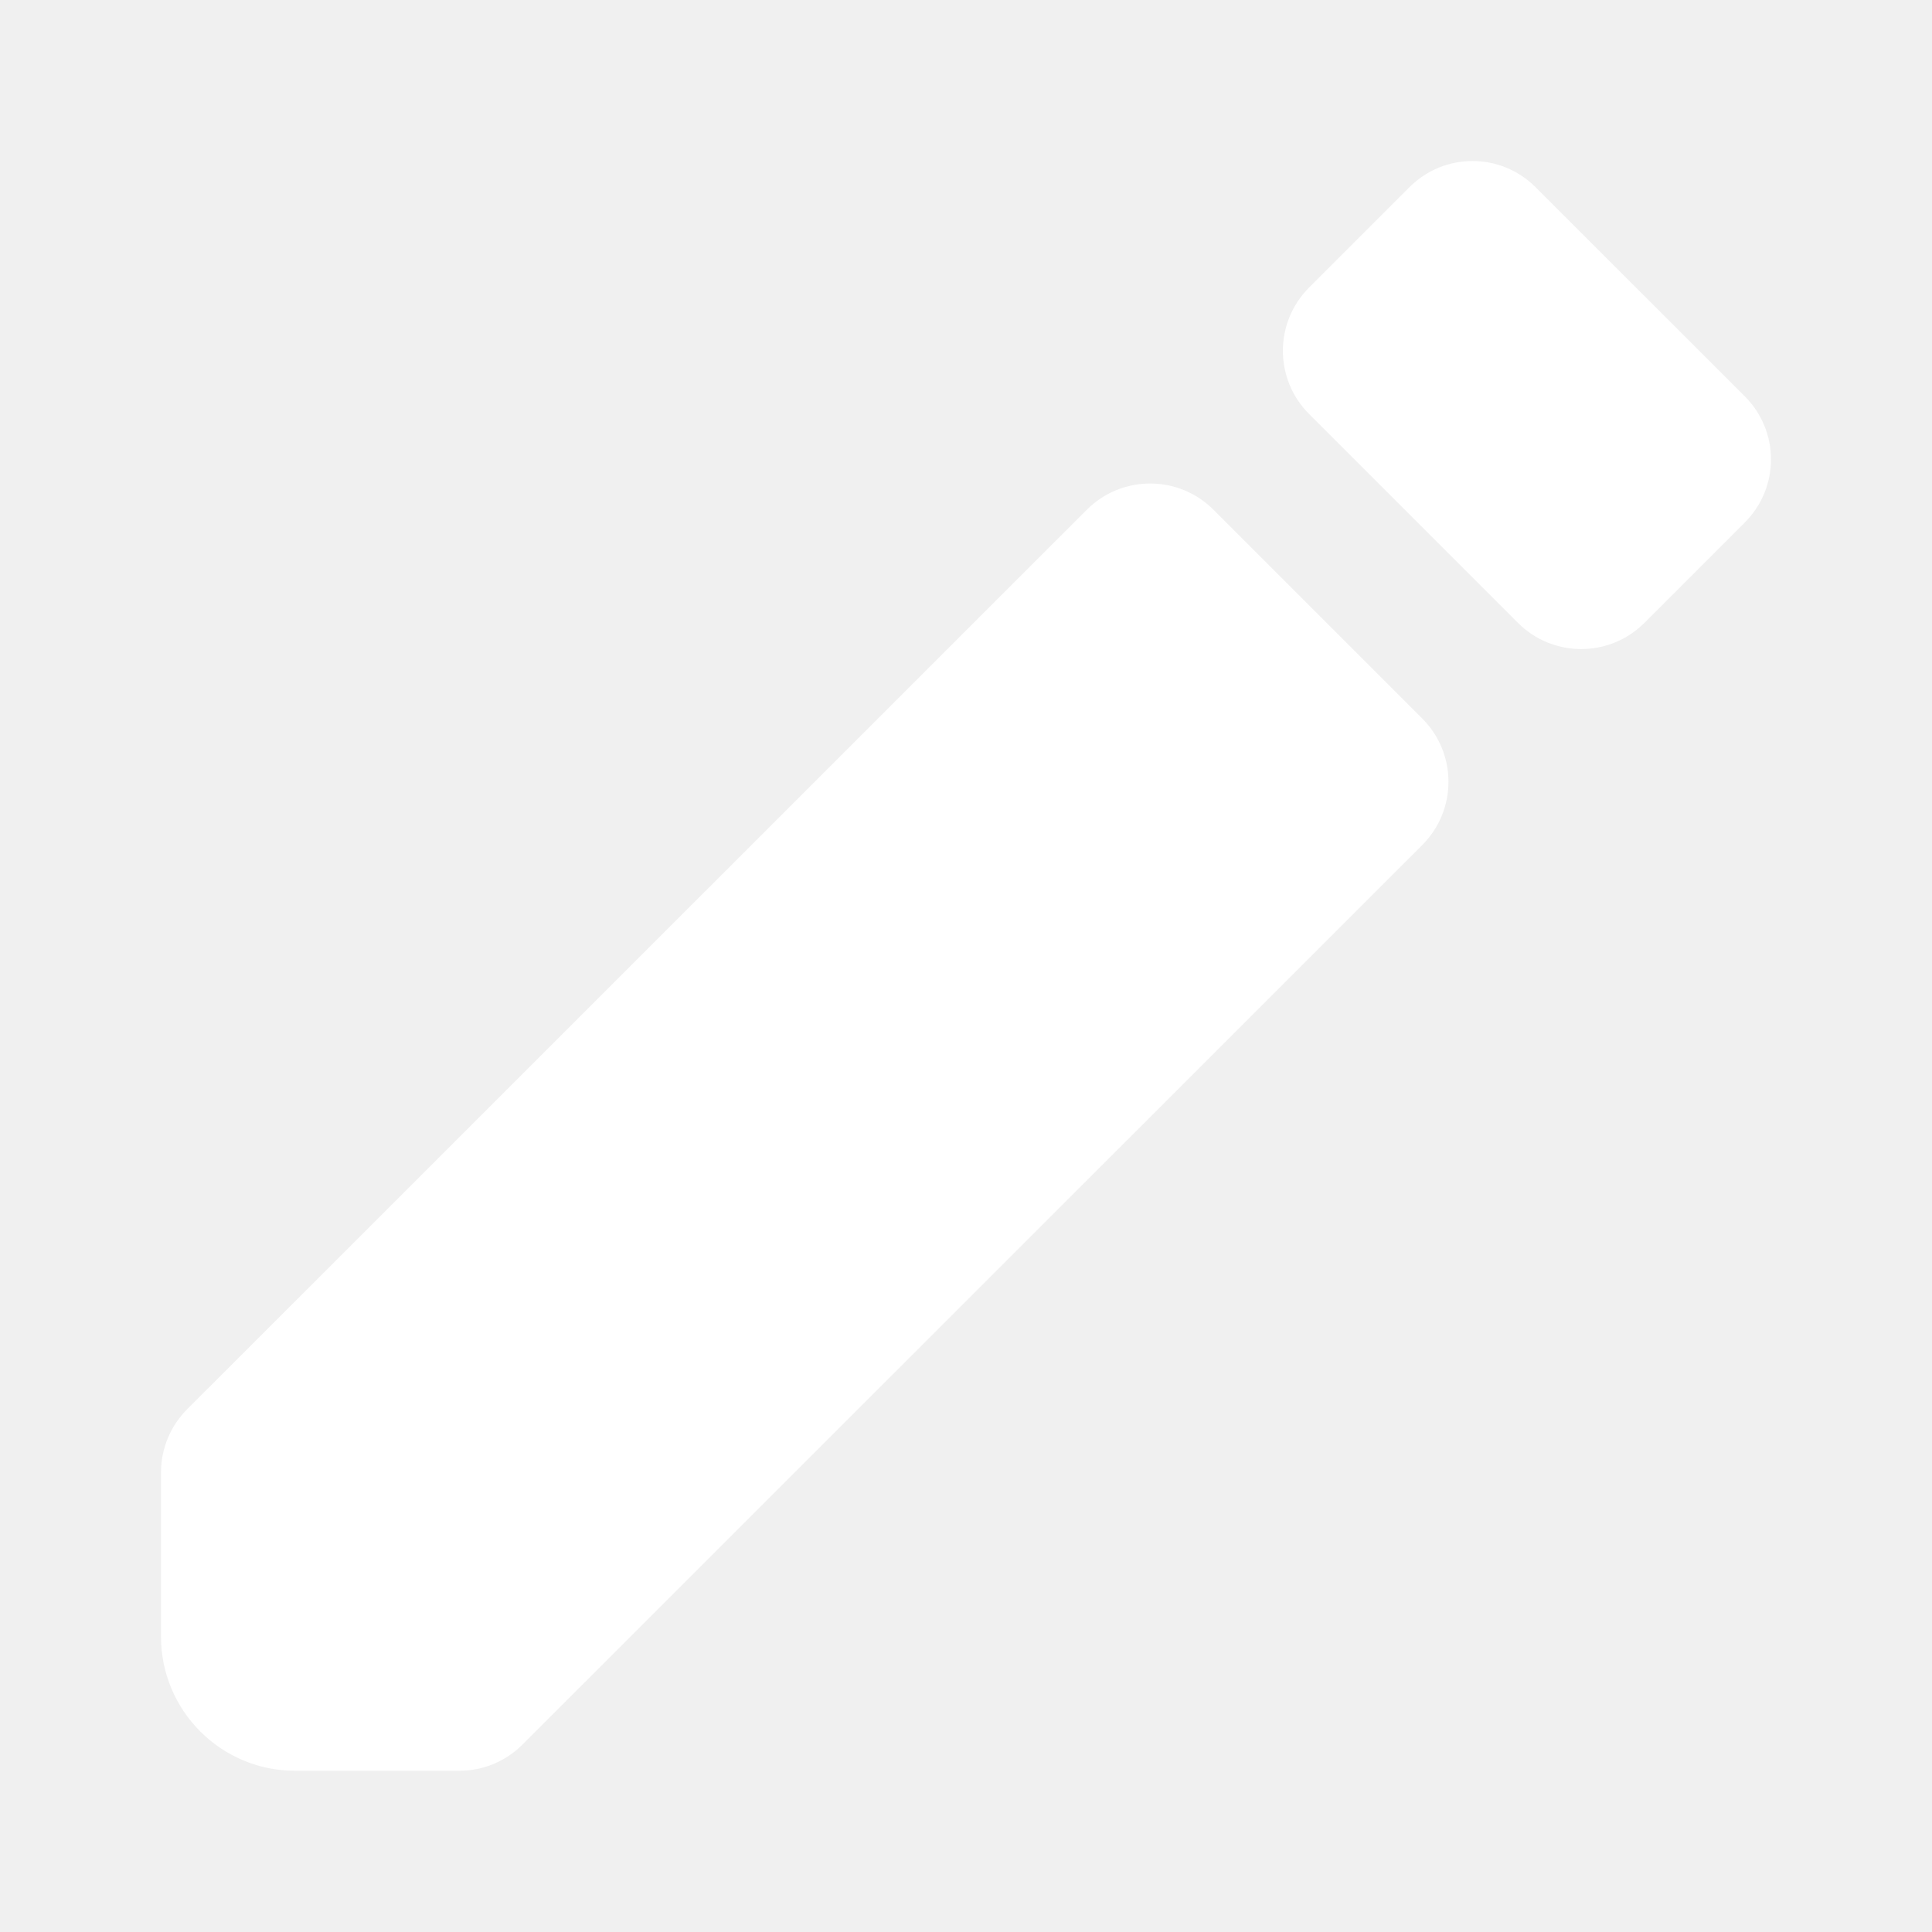
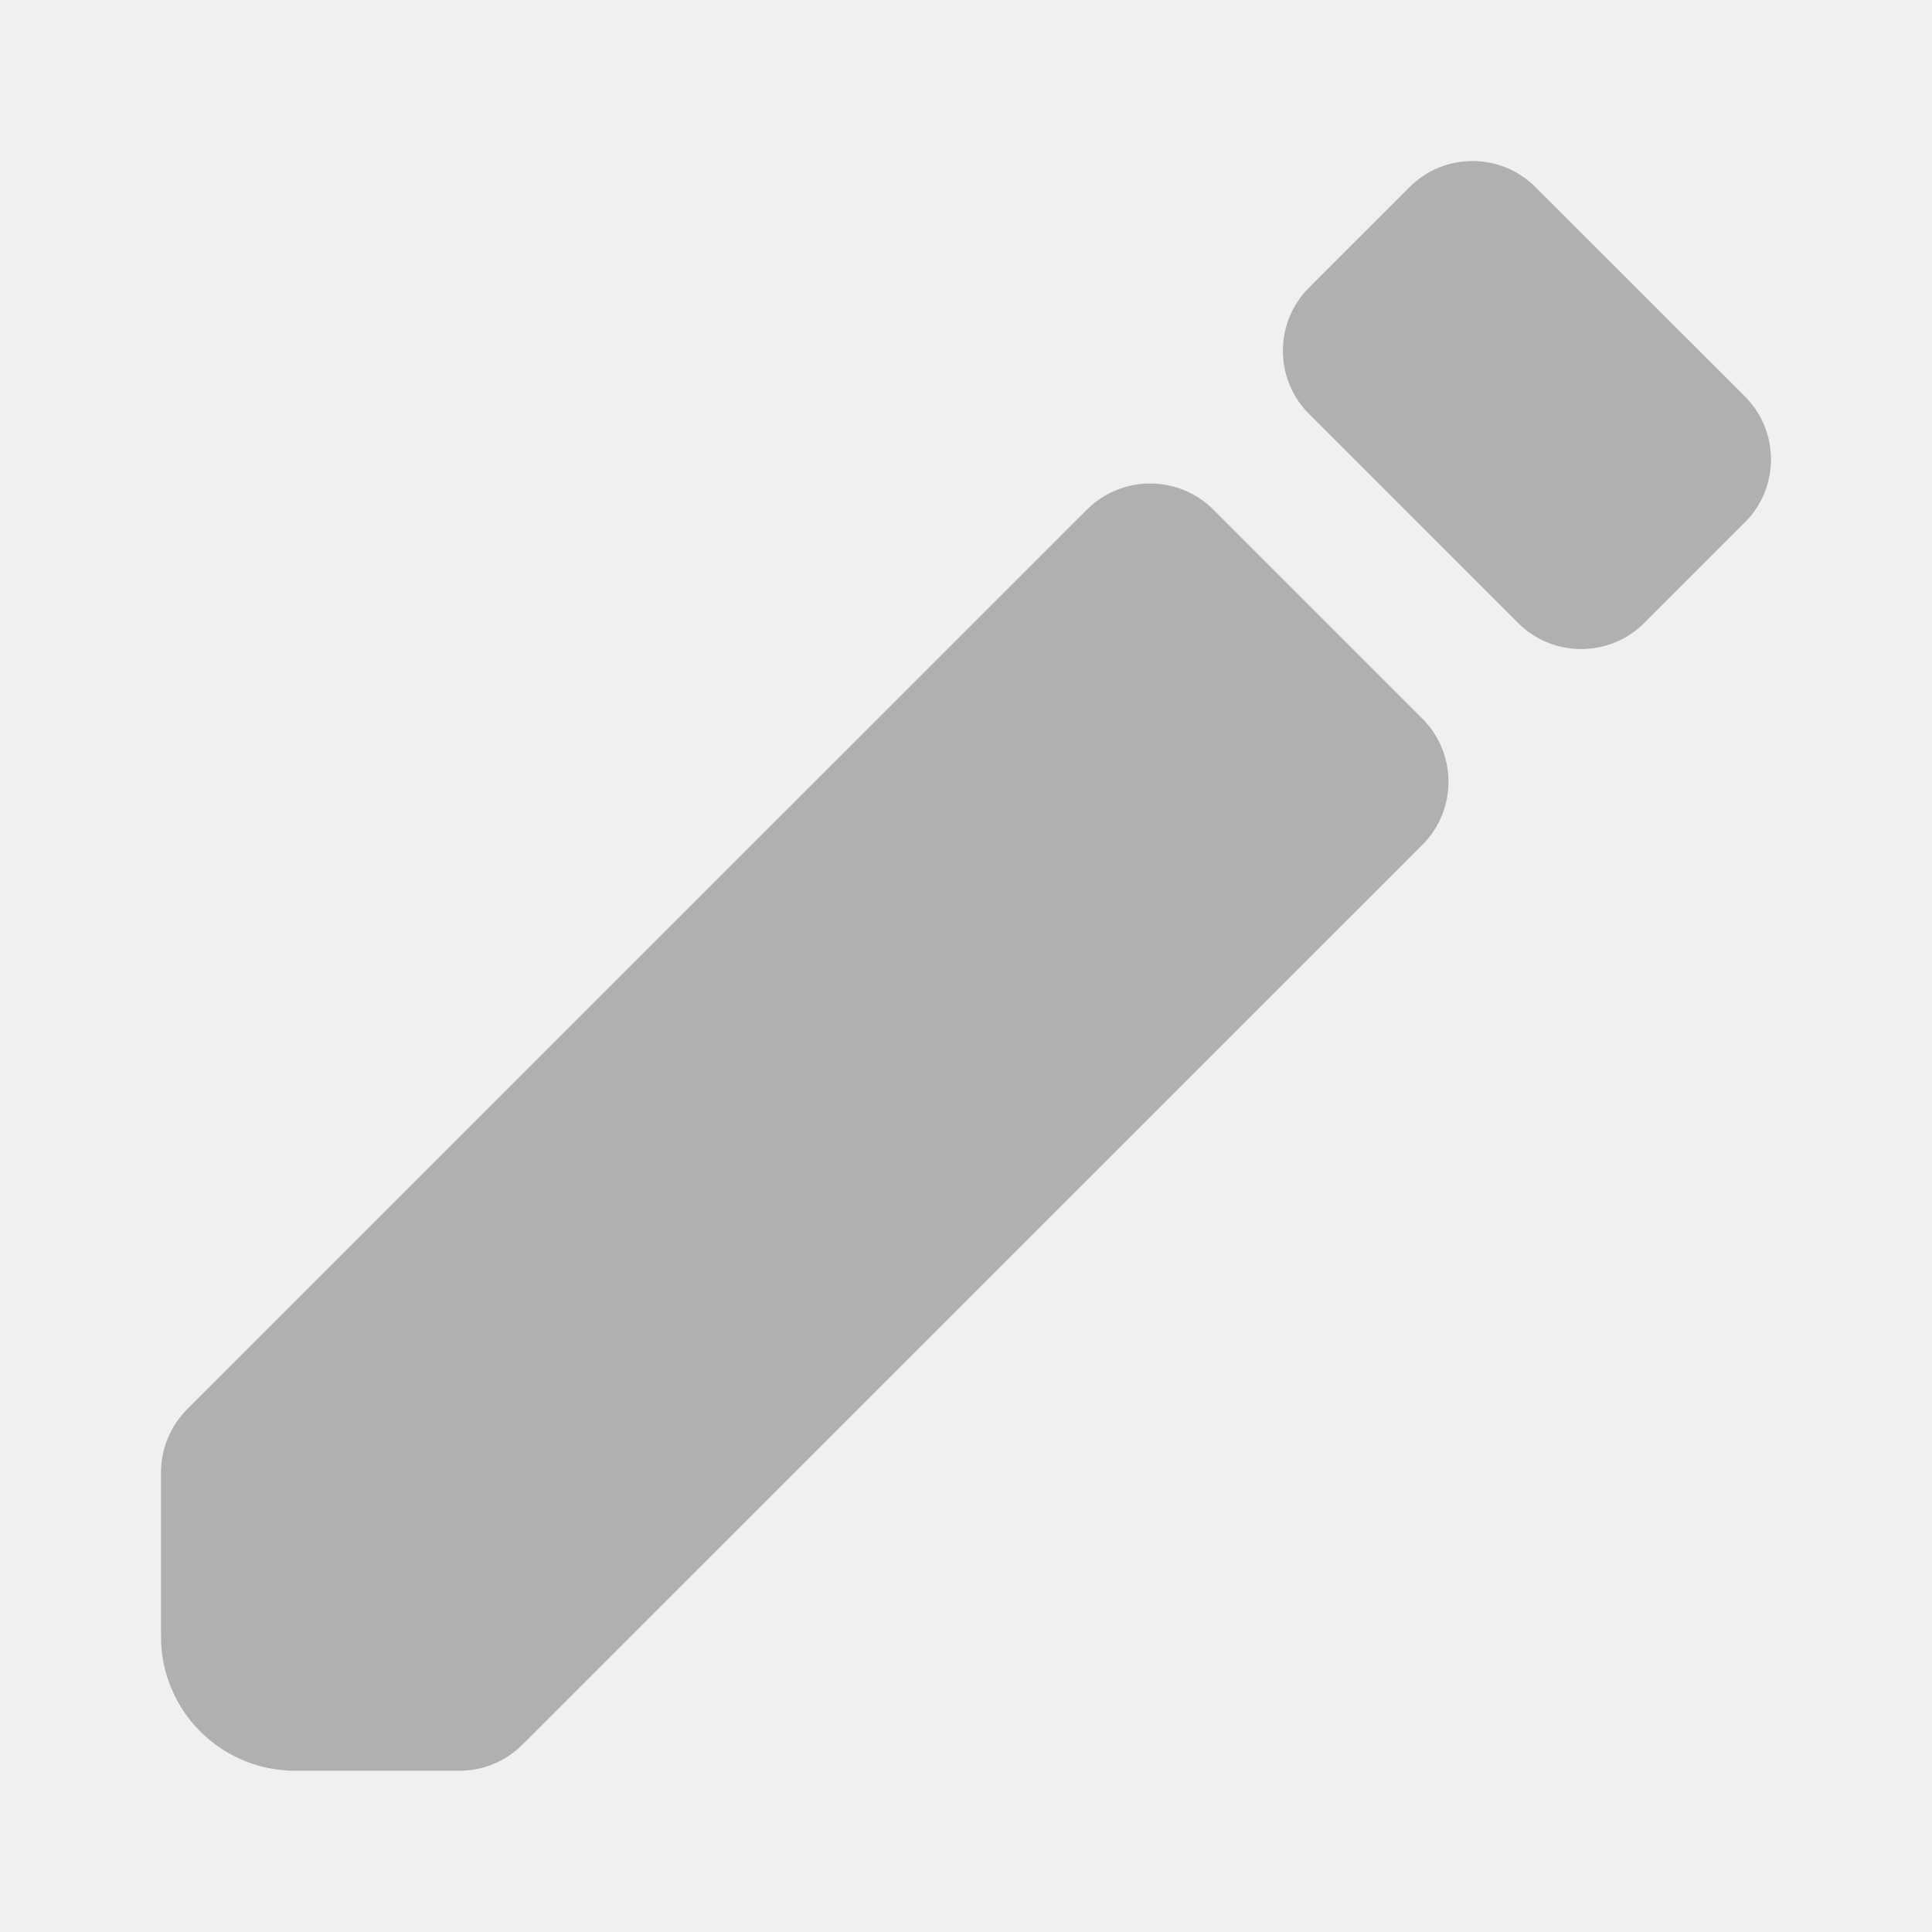
<svg xmlns="http://www.w3.org/2000/svg" width="24" height="24" viewBox="0 0 24 24" fill="none">
  <g clip-path="url(#clip0_125_360)">
-     <path d="M2.325 17.506C2.117 17.714 2 17.997 2 18.291V20.33C2 21.251 2.746 21.997 3.666 21.997H5.706C6.001 21.997 6.283 21.88 6.491 21.671L17.668 10.497C18.102 10.063 18.102 9.36 17.668 8.926L15.073 6.331C14.639 5.898 13.936 5.898 13.502 6.331L2.325 17.506ZM21.675 6.49C22.108 6.057 22.108 5.357 21.675 4.924L19.075 2.325C18.642 1.892 17.942 1.892 17.509 2.325L16.262 3.572C15.828 4.006 15.828 4.709 16.262 5.143L18.857 7.738C19.29 8.171 19.994 8.171 20.427 7.738L21.675 6.49Z" fill="white" />
+     <path d="M2.325 17.506C2.117 17.714 2 17.997 2 18.291V20.33C2 21.251 2.746 21.997 3.666 21.997H5.706C6.001 21.997 6.283 21.88 6.491 21.671L17.668 10.497C18.102 10.063 18.102 9.36 17.668 8.926L15.073 6.331C14.639 5.898 13.936 5.898 13.502 6.331L2.325 17.506ZM21.675 6.49C22.108 6.057 22.108 5.357 21.675 4.924L19.075 2.325C18.642 1.892 17.942 1.892 17.509 2.325L16.262 3.572C15.828 4.006 15.828 4.709 16.262 5.143L18.857 7.738C19.29 8.171 19.994 8.171 20.427 7.738L21.675 6.49Z" fill="#B0B0B0" />
  </g>
  <defs>
    <clipPath id="clip0_125_360">
-       <rect width="24" height="24" fill="white" />
+       <rect width="24" height="24" fill="#B0B0B0" />
    </clipPath>
  </defs>
</svg>
